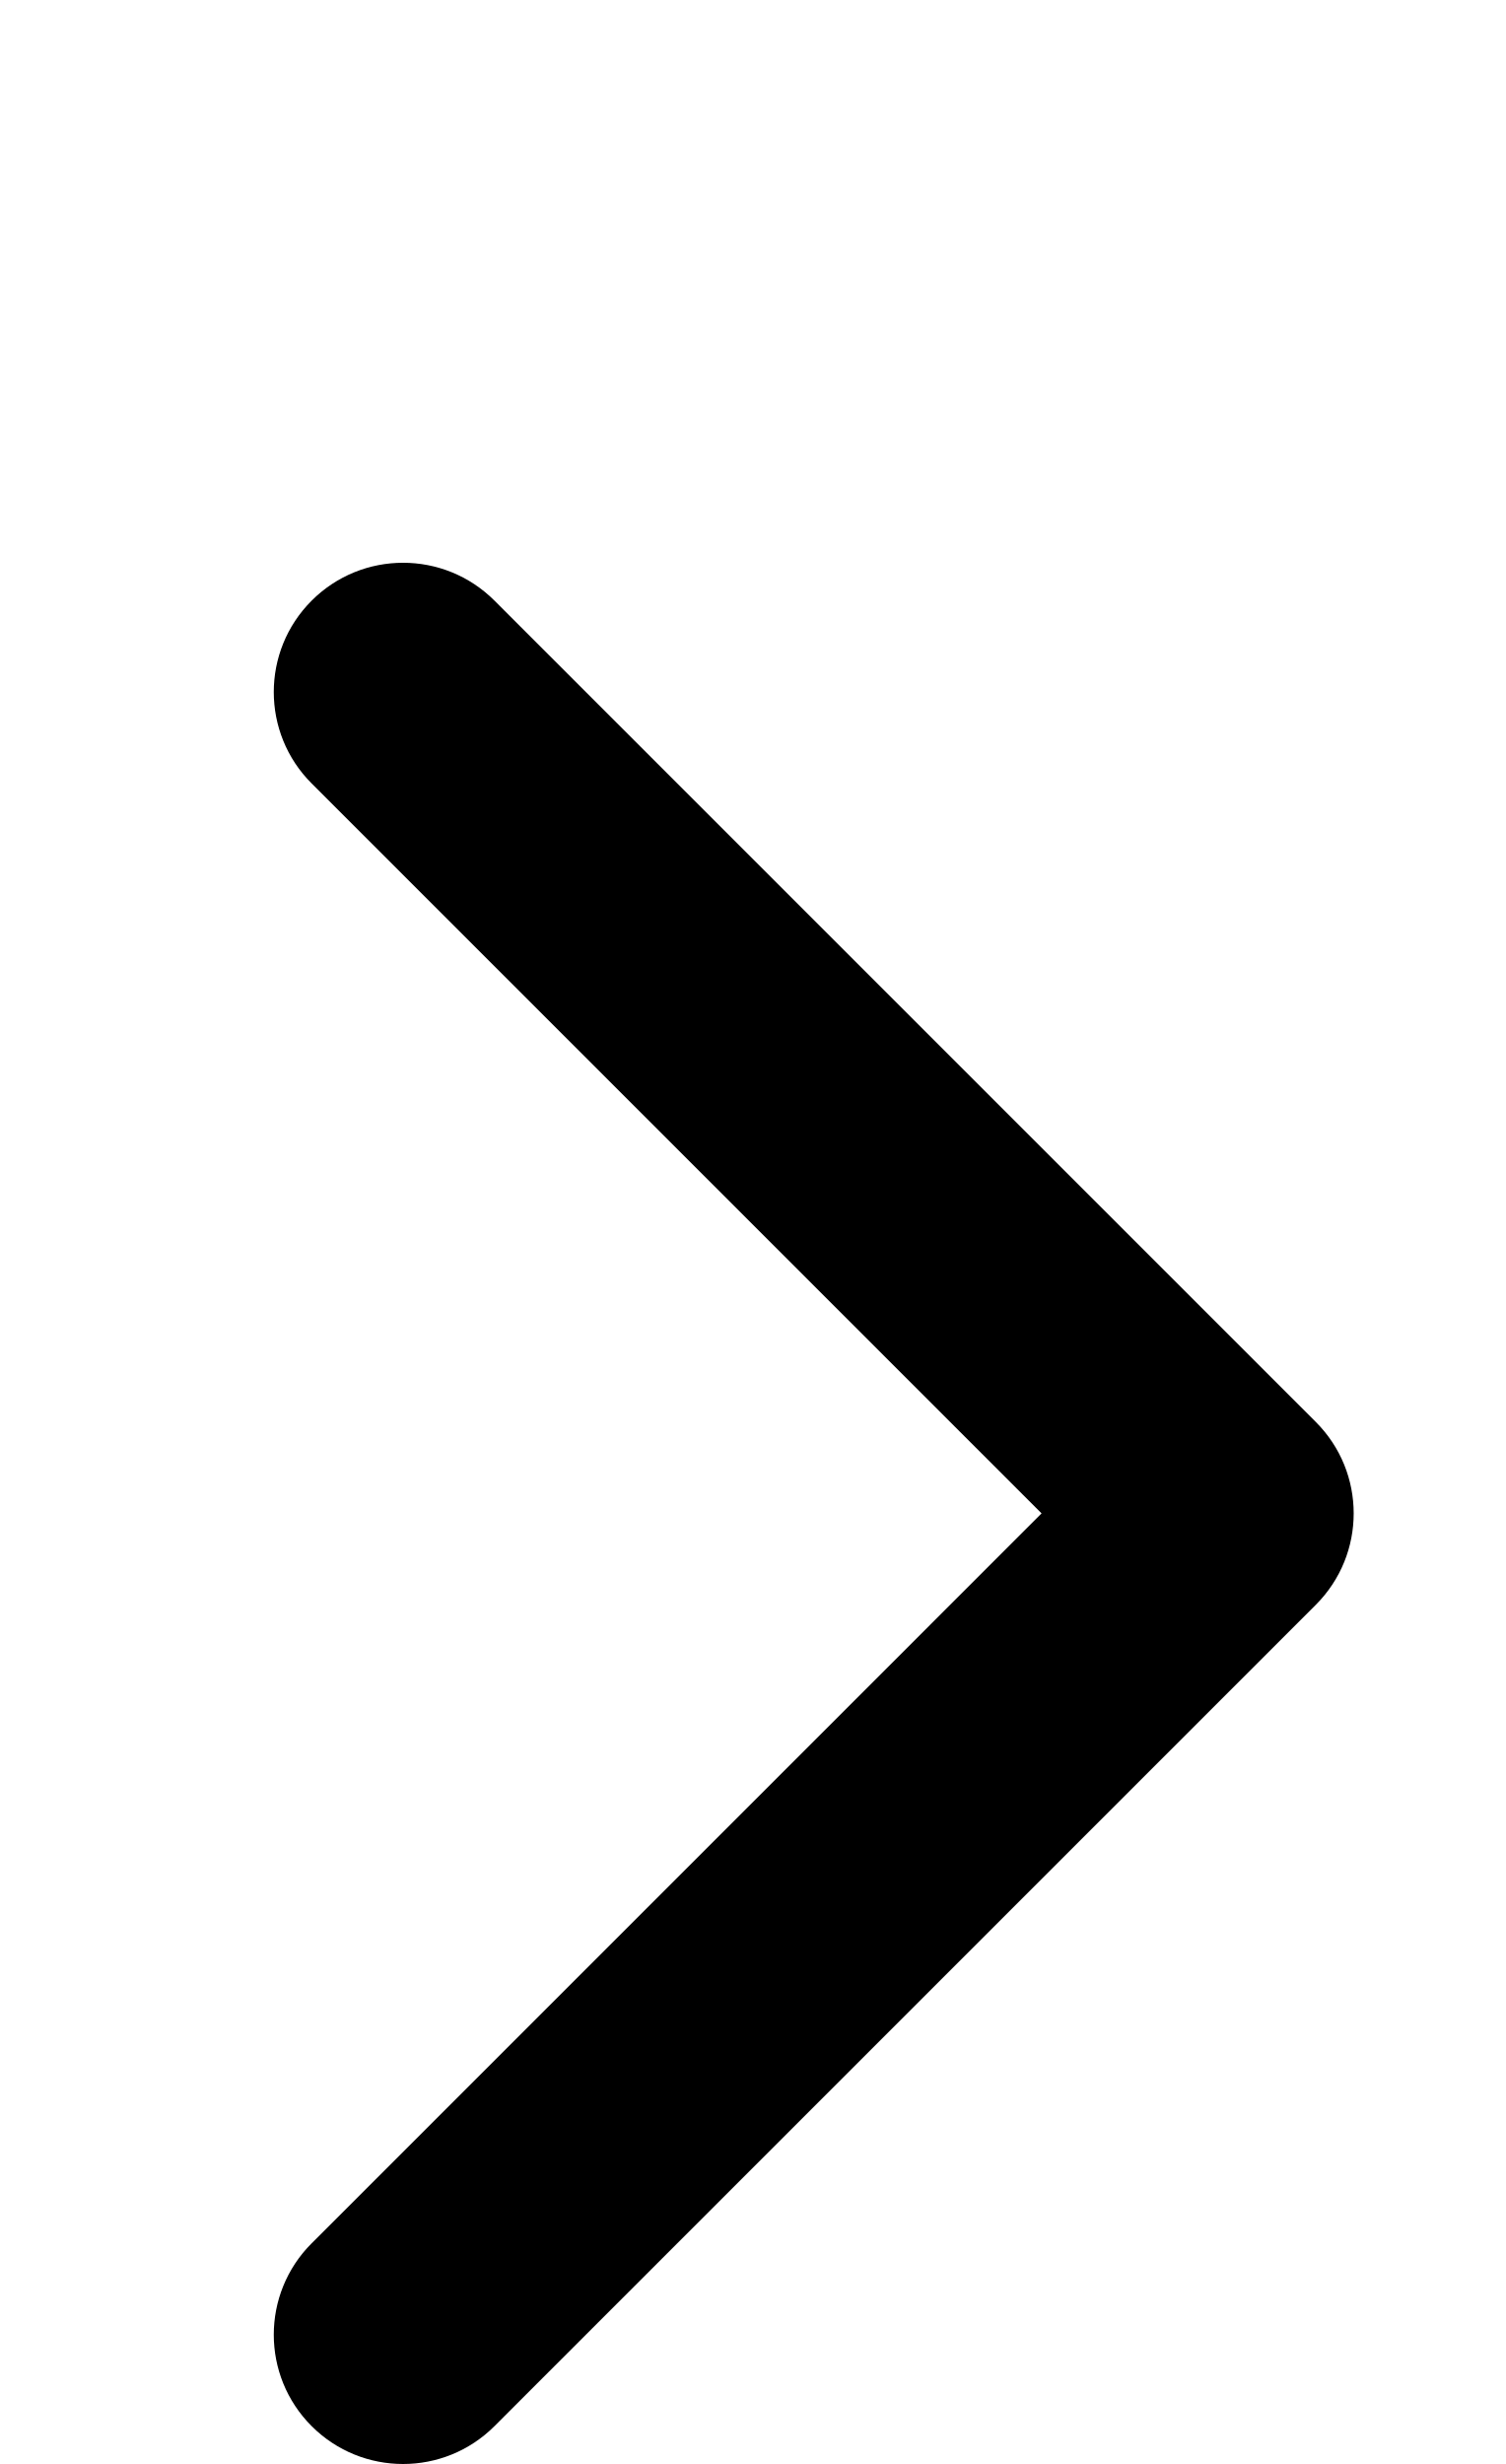
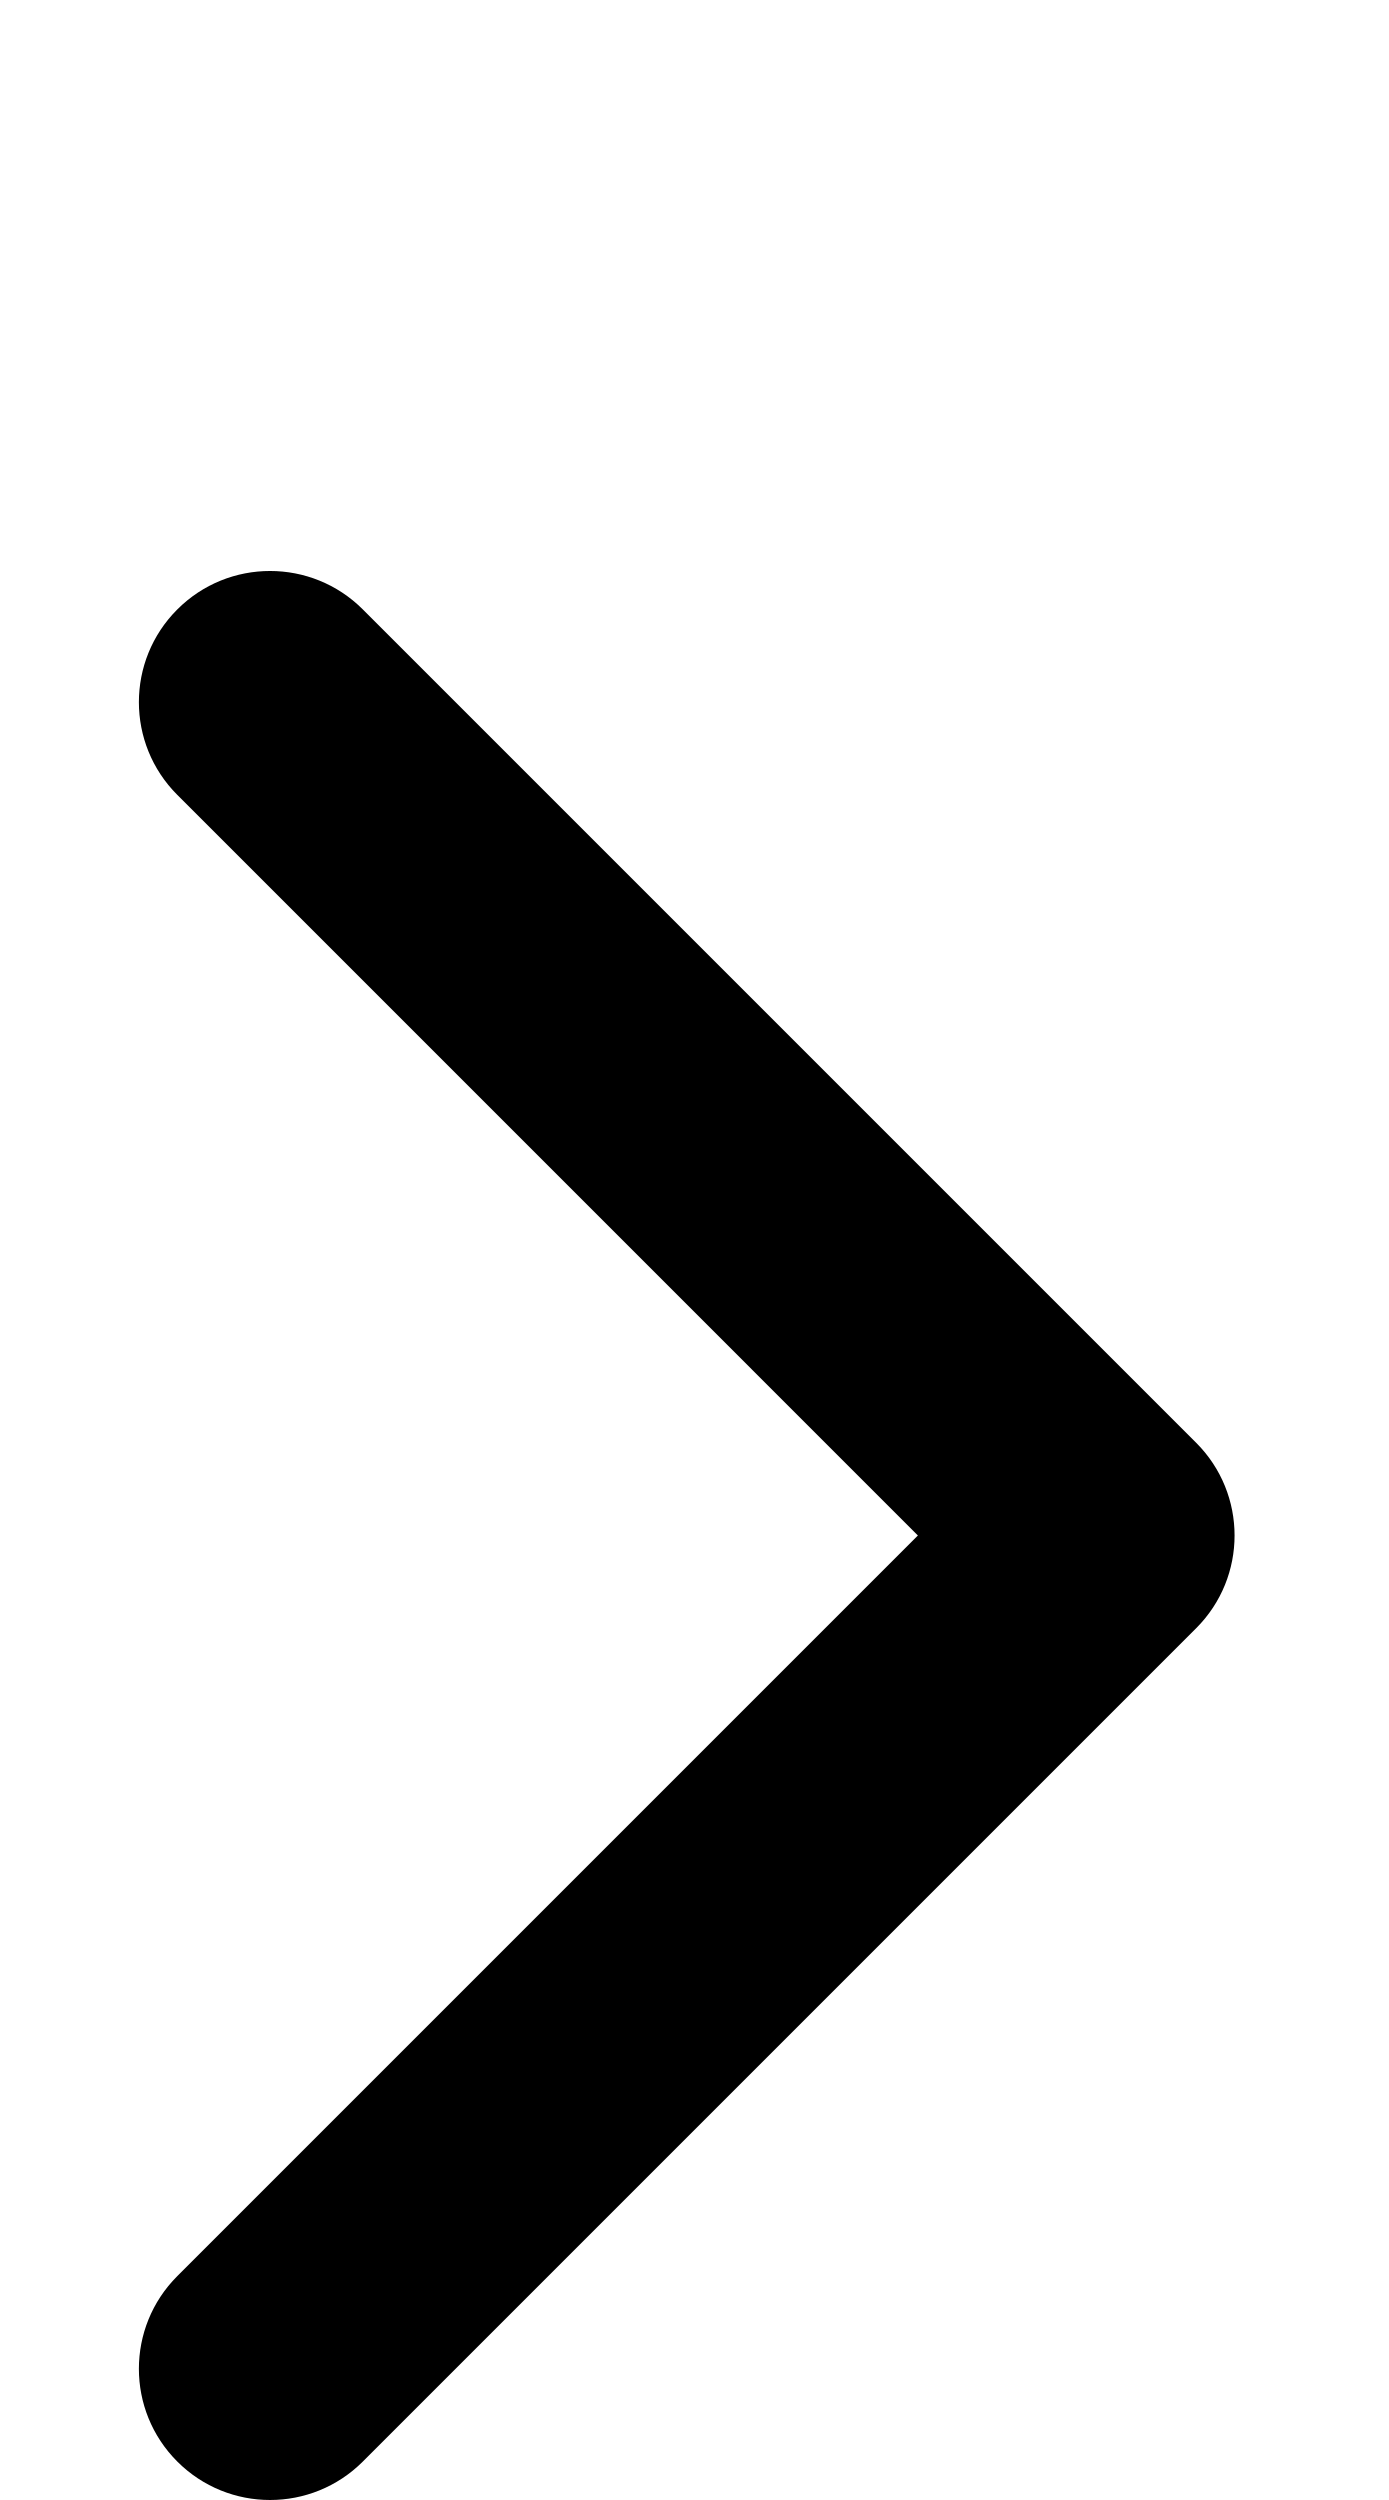
- <svg xmlns="http://www.w3.org/2000/svg" width="99" height="162" viewBox="0 0 99 162" fill="none">
-   <path d="M20.49 39.49C23.809 36.17 29.191 36.17 32.51 39.49L86.51 93.49C89.83 96.809 89.83 102.191 86.51 105.51L32.51 159.51C29.191 162.83 23.809 162.83 20.49 159.51C17.17 156.191 17.17 150.809 20.49 147.49L68.479 99.5L20.49 51.51C17.17 48.191 17.17 42.809 20.49 39.49Z" fill="black" />
+ <svg xmlns="http://www.w3.org/2000/svg" width="90" height="162" viewBox="0 0 90 162" fill="none">
+   <path d="M11.49 39.49C14.809 36.17 20.191 36.17 23.51 39.49L77.51 93.49C80.83 96.809 80.83 102.191 77.51 105.51L23.51 159.51C20.191 162.83 14.809 162.83 11.49 159.51C8.17 156.191 8.17 150.809 11.49 147.49L59.479 99.5L11.49 51.51C8.17 48.191 8.17 42.809 11.49 39.49Z" fill="black" />
</svg>
